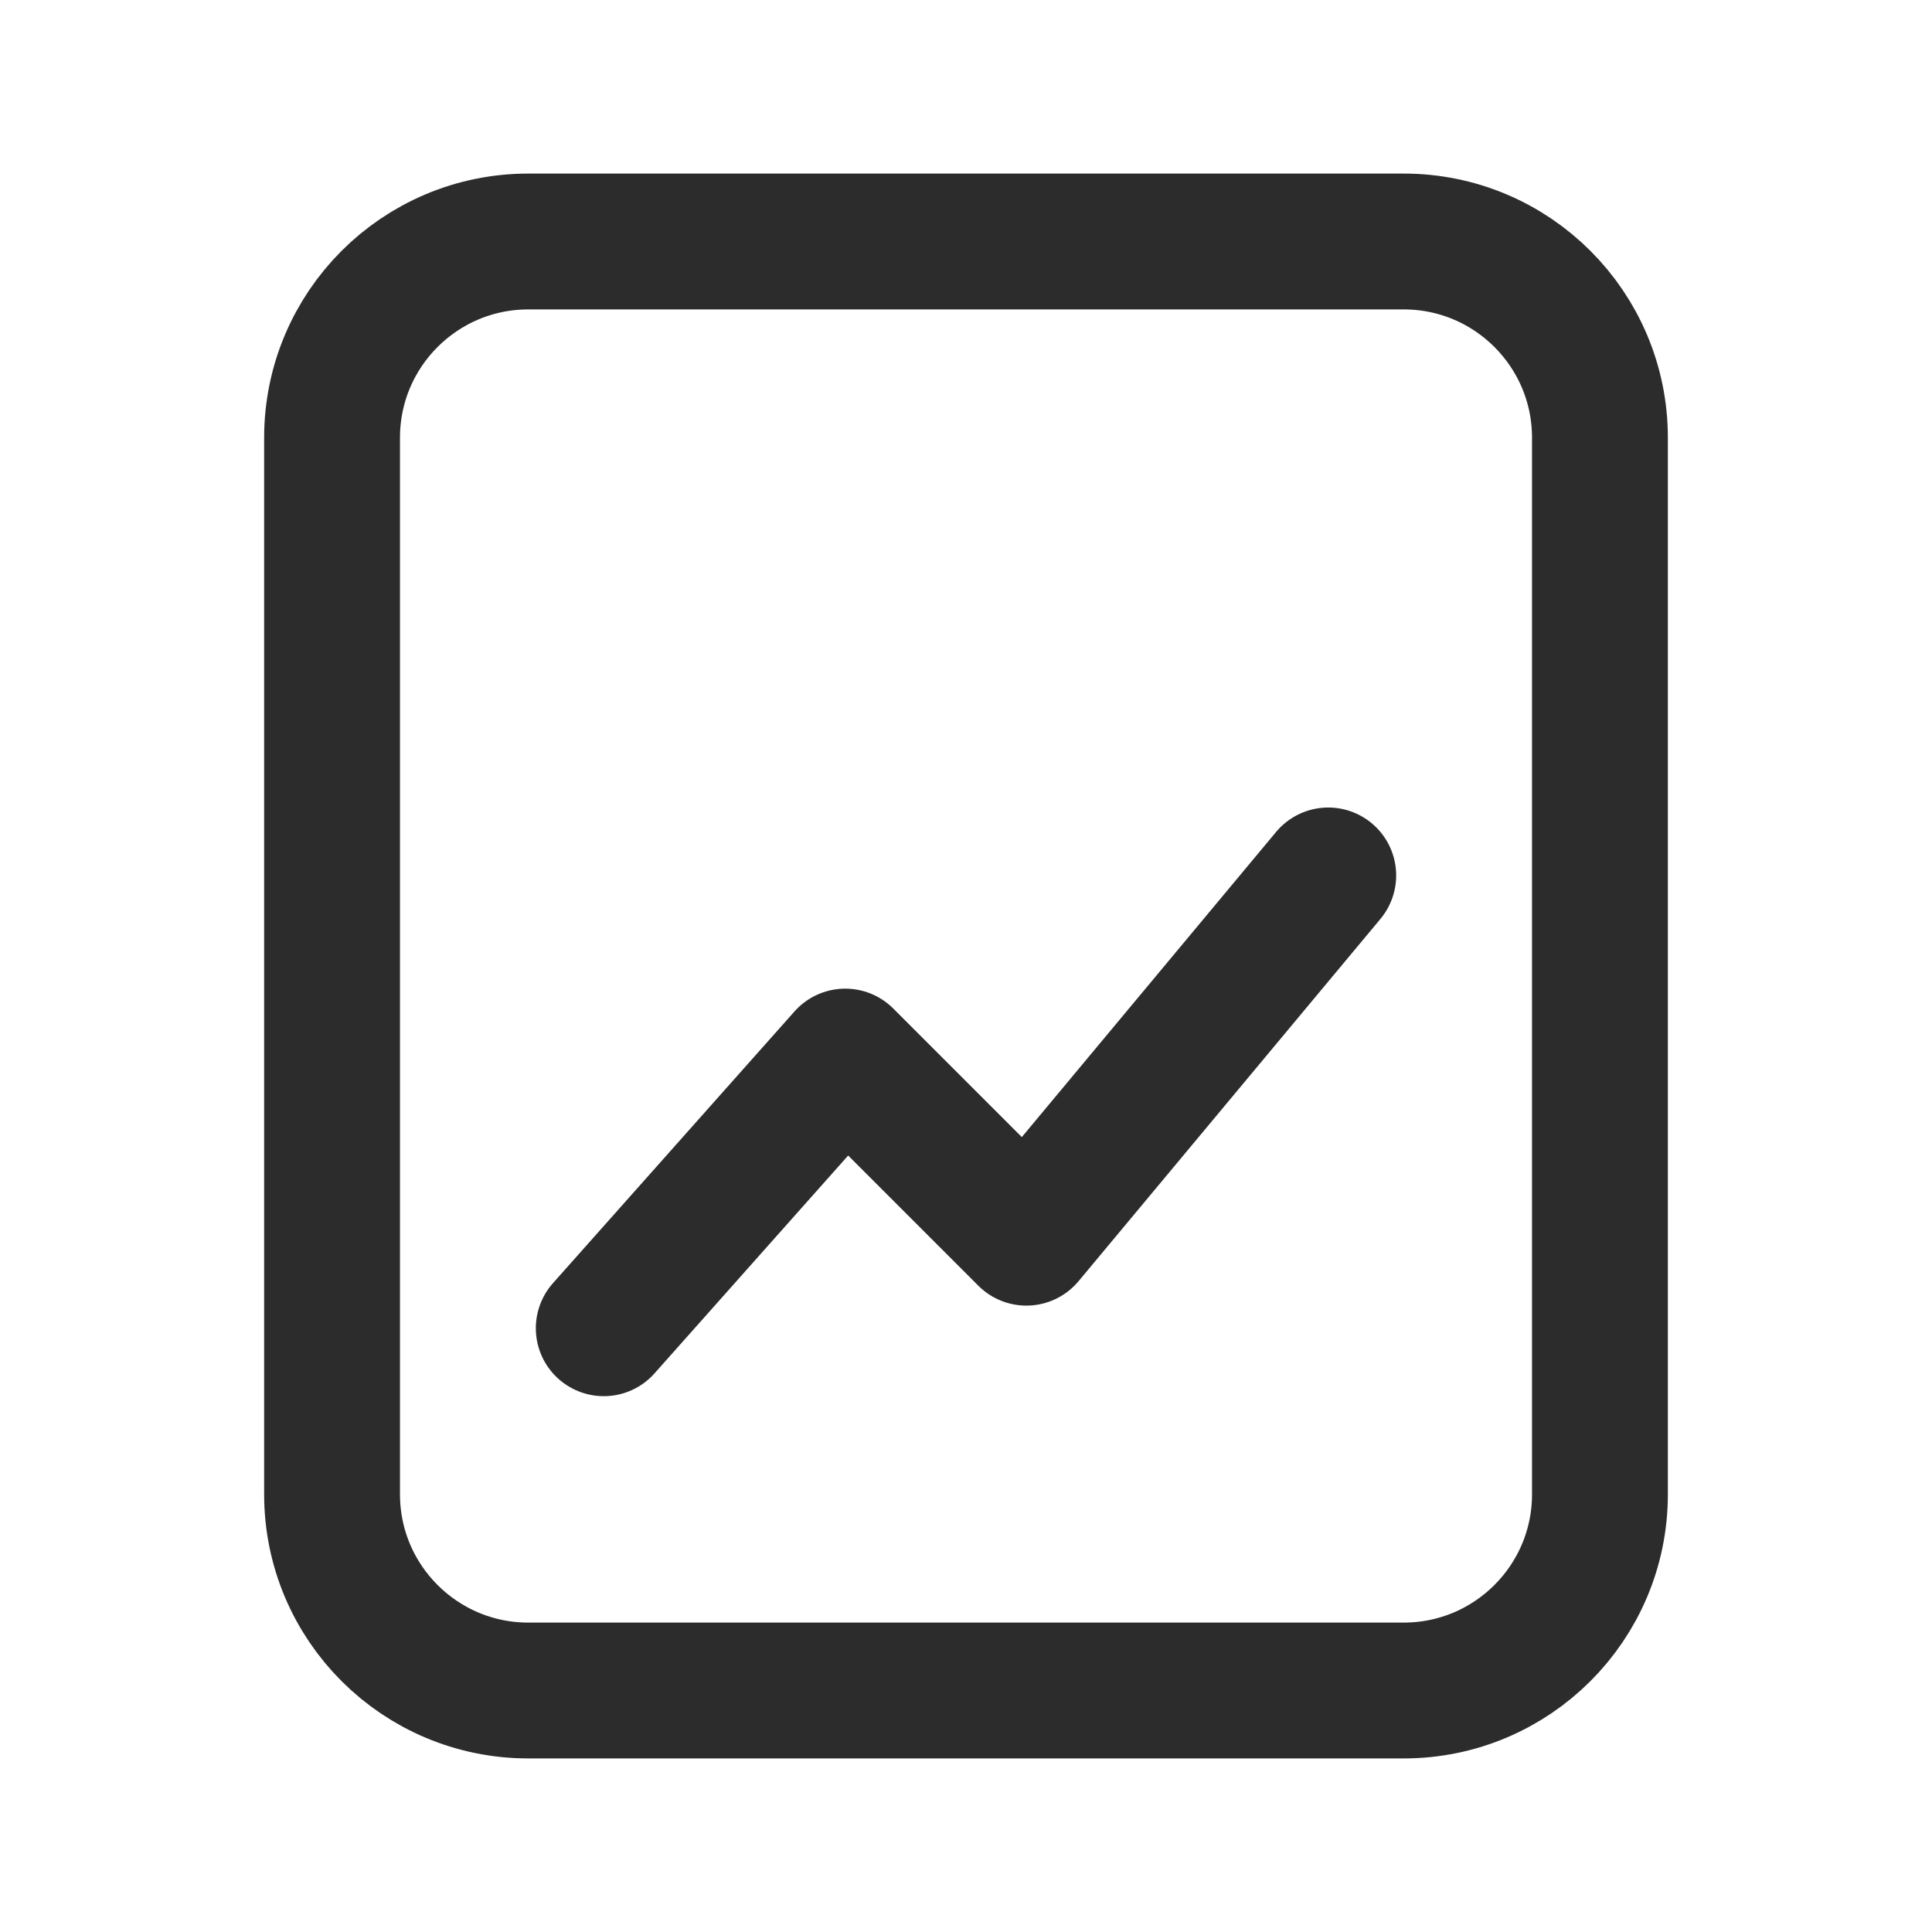
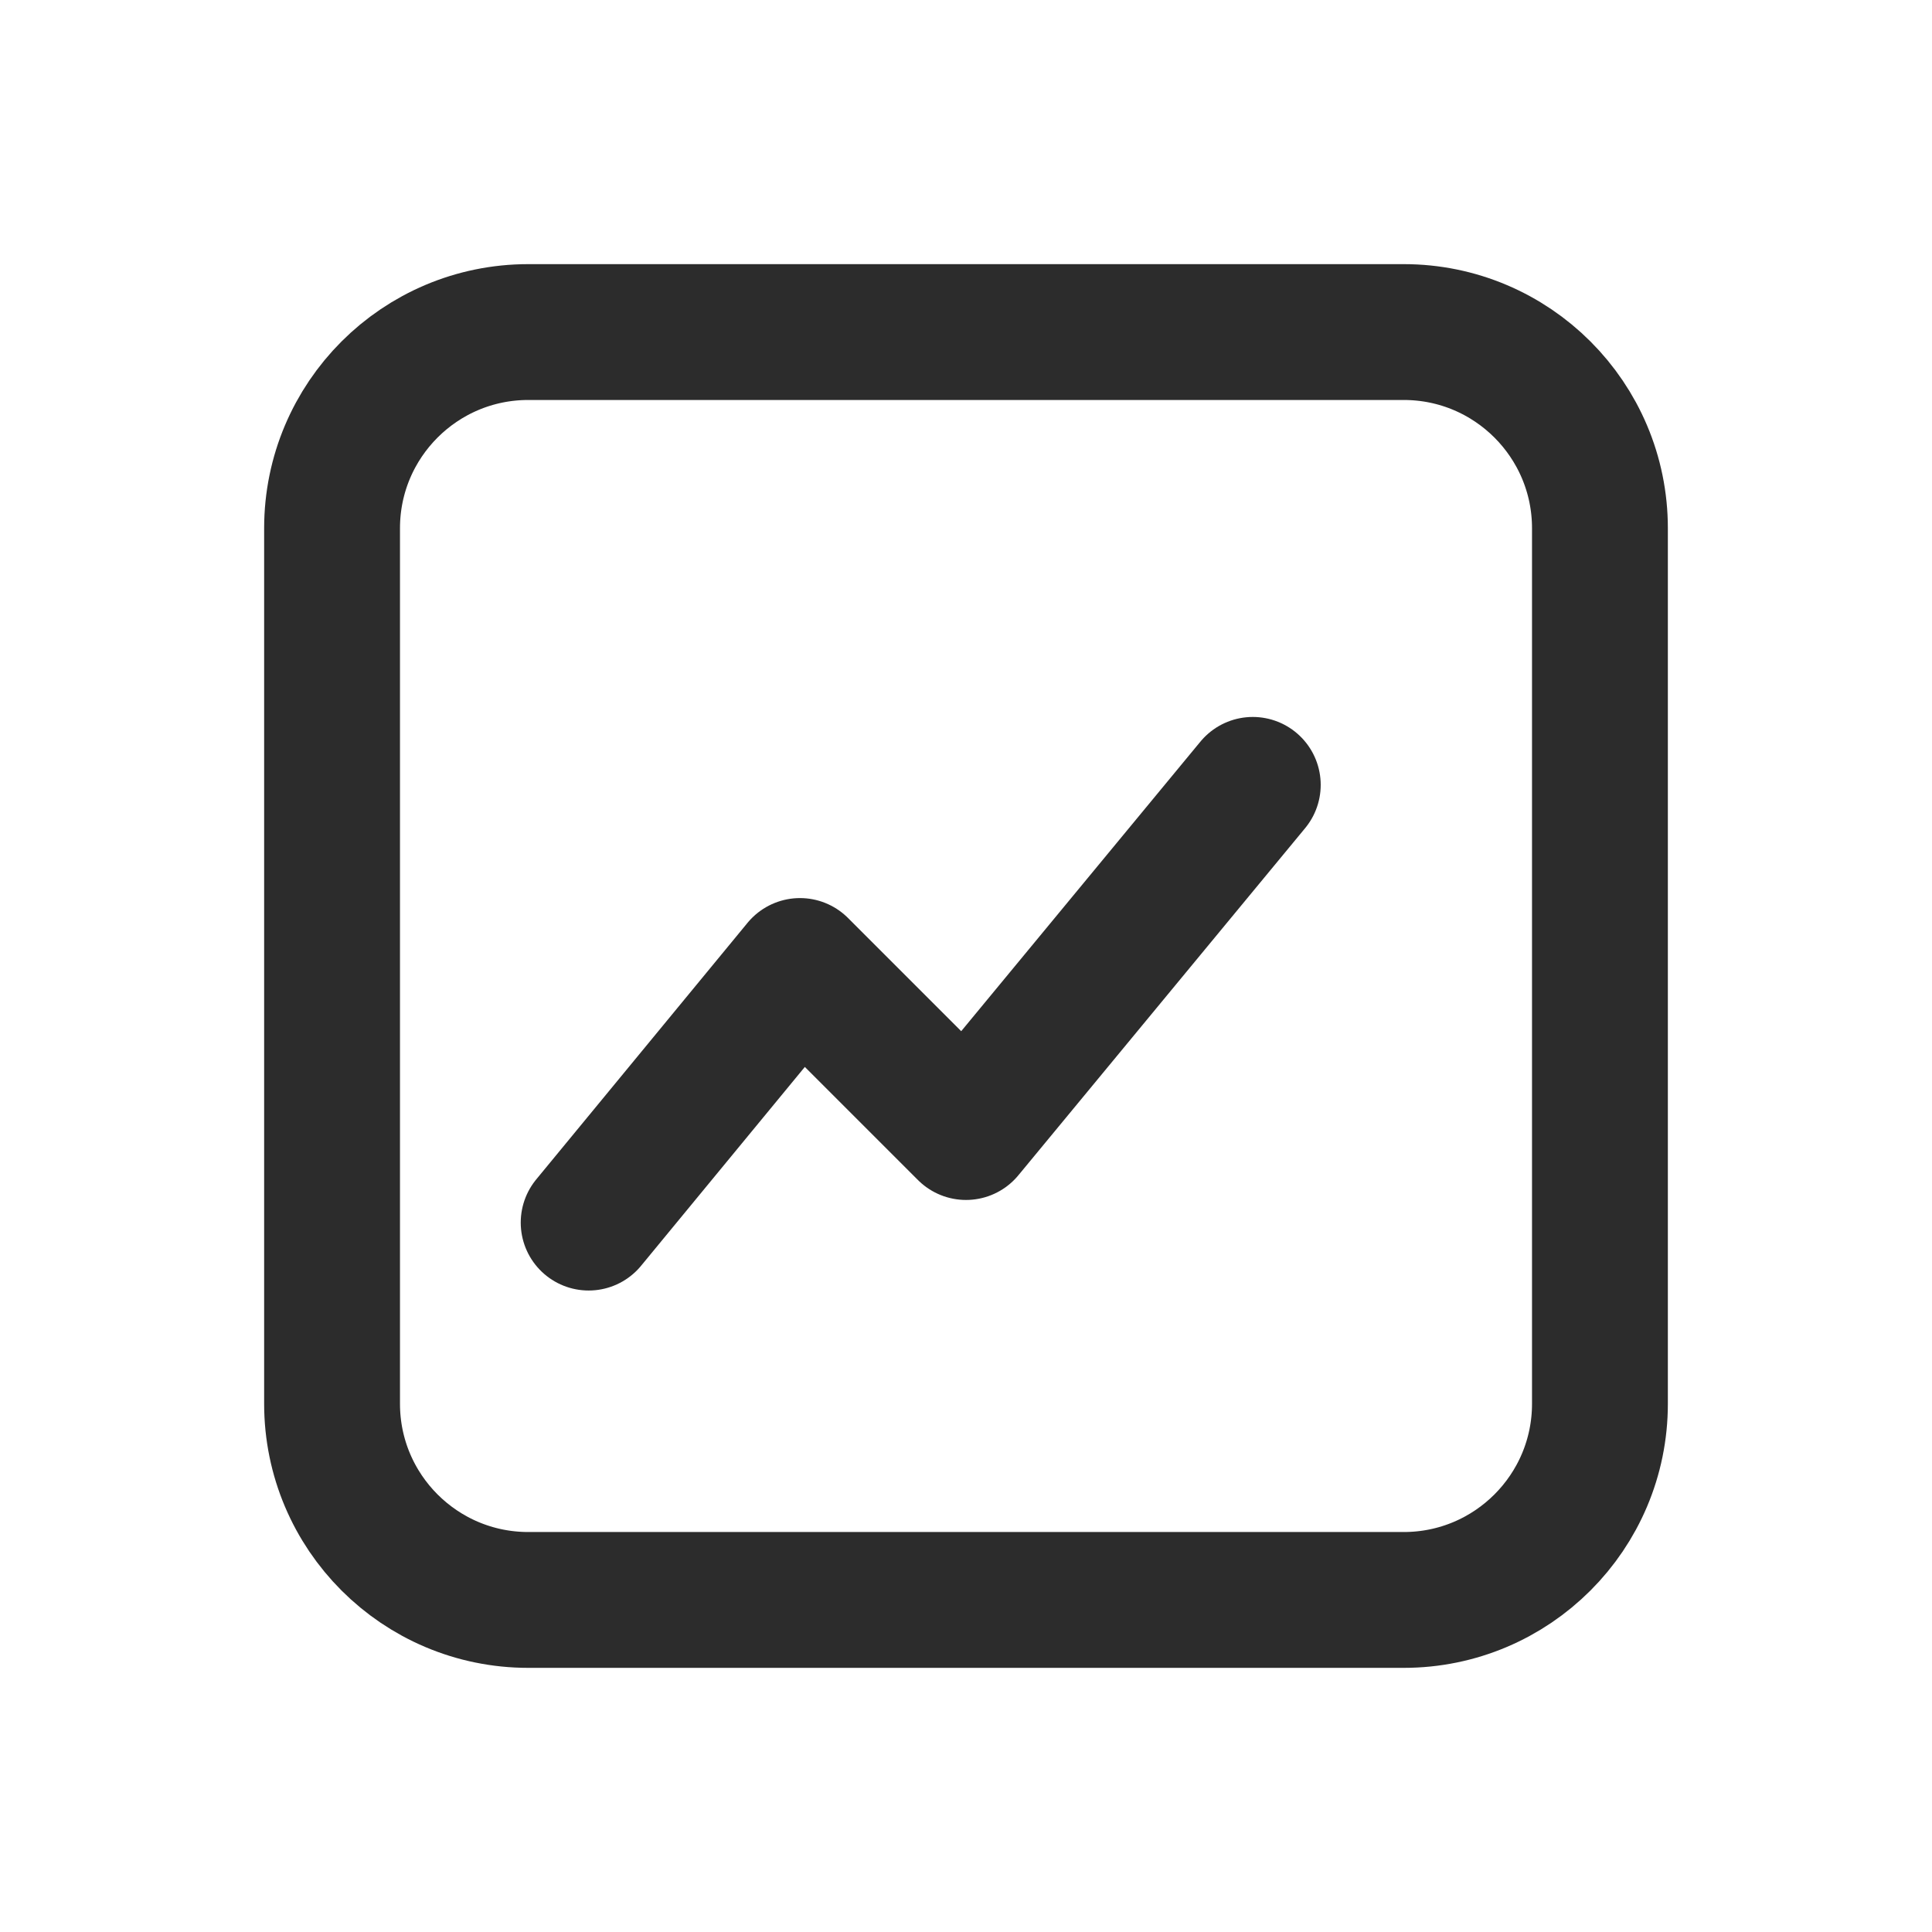
<svg xmlns="http://www.w3.org/2000/svg" width="1024" height="1024" viewBox="0 0 1024 1024">
-   <rect x="176" y="128" width="672" height="768" rx="104" fill="none" stroke="#2c2c2c" stroke-width="72" />
-   <path d="M320 704l128-144 96 96 160-192" fill="none" stroke="#2c2c2c" stroke-width="72" stroke-linecap="round" stroke-linejoin="round" />
+   <rect x="176" y="176" width="672" height="672" rx="104" fill="none" stroke="#2c2c2c" stroke-width="72" />
+   <path d="M312 648l112-136 88 88 152-184" fill="none" stroke="#2c2c2c" stroke-width="72" stroke-linecap="round" stroke-linejoin="round" />
</svg>
